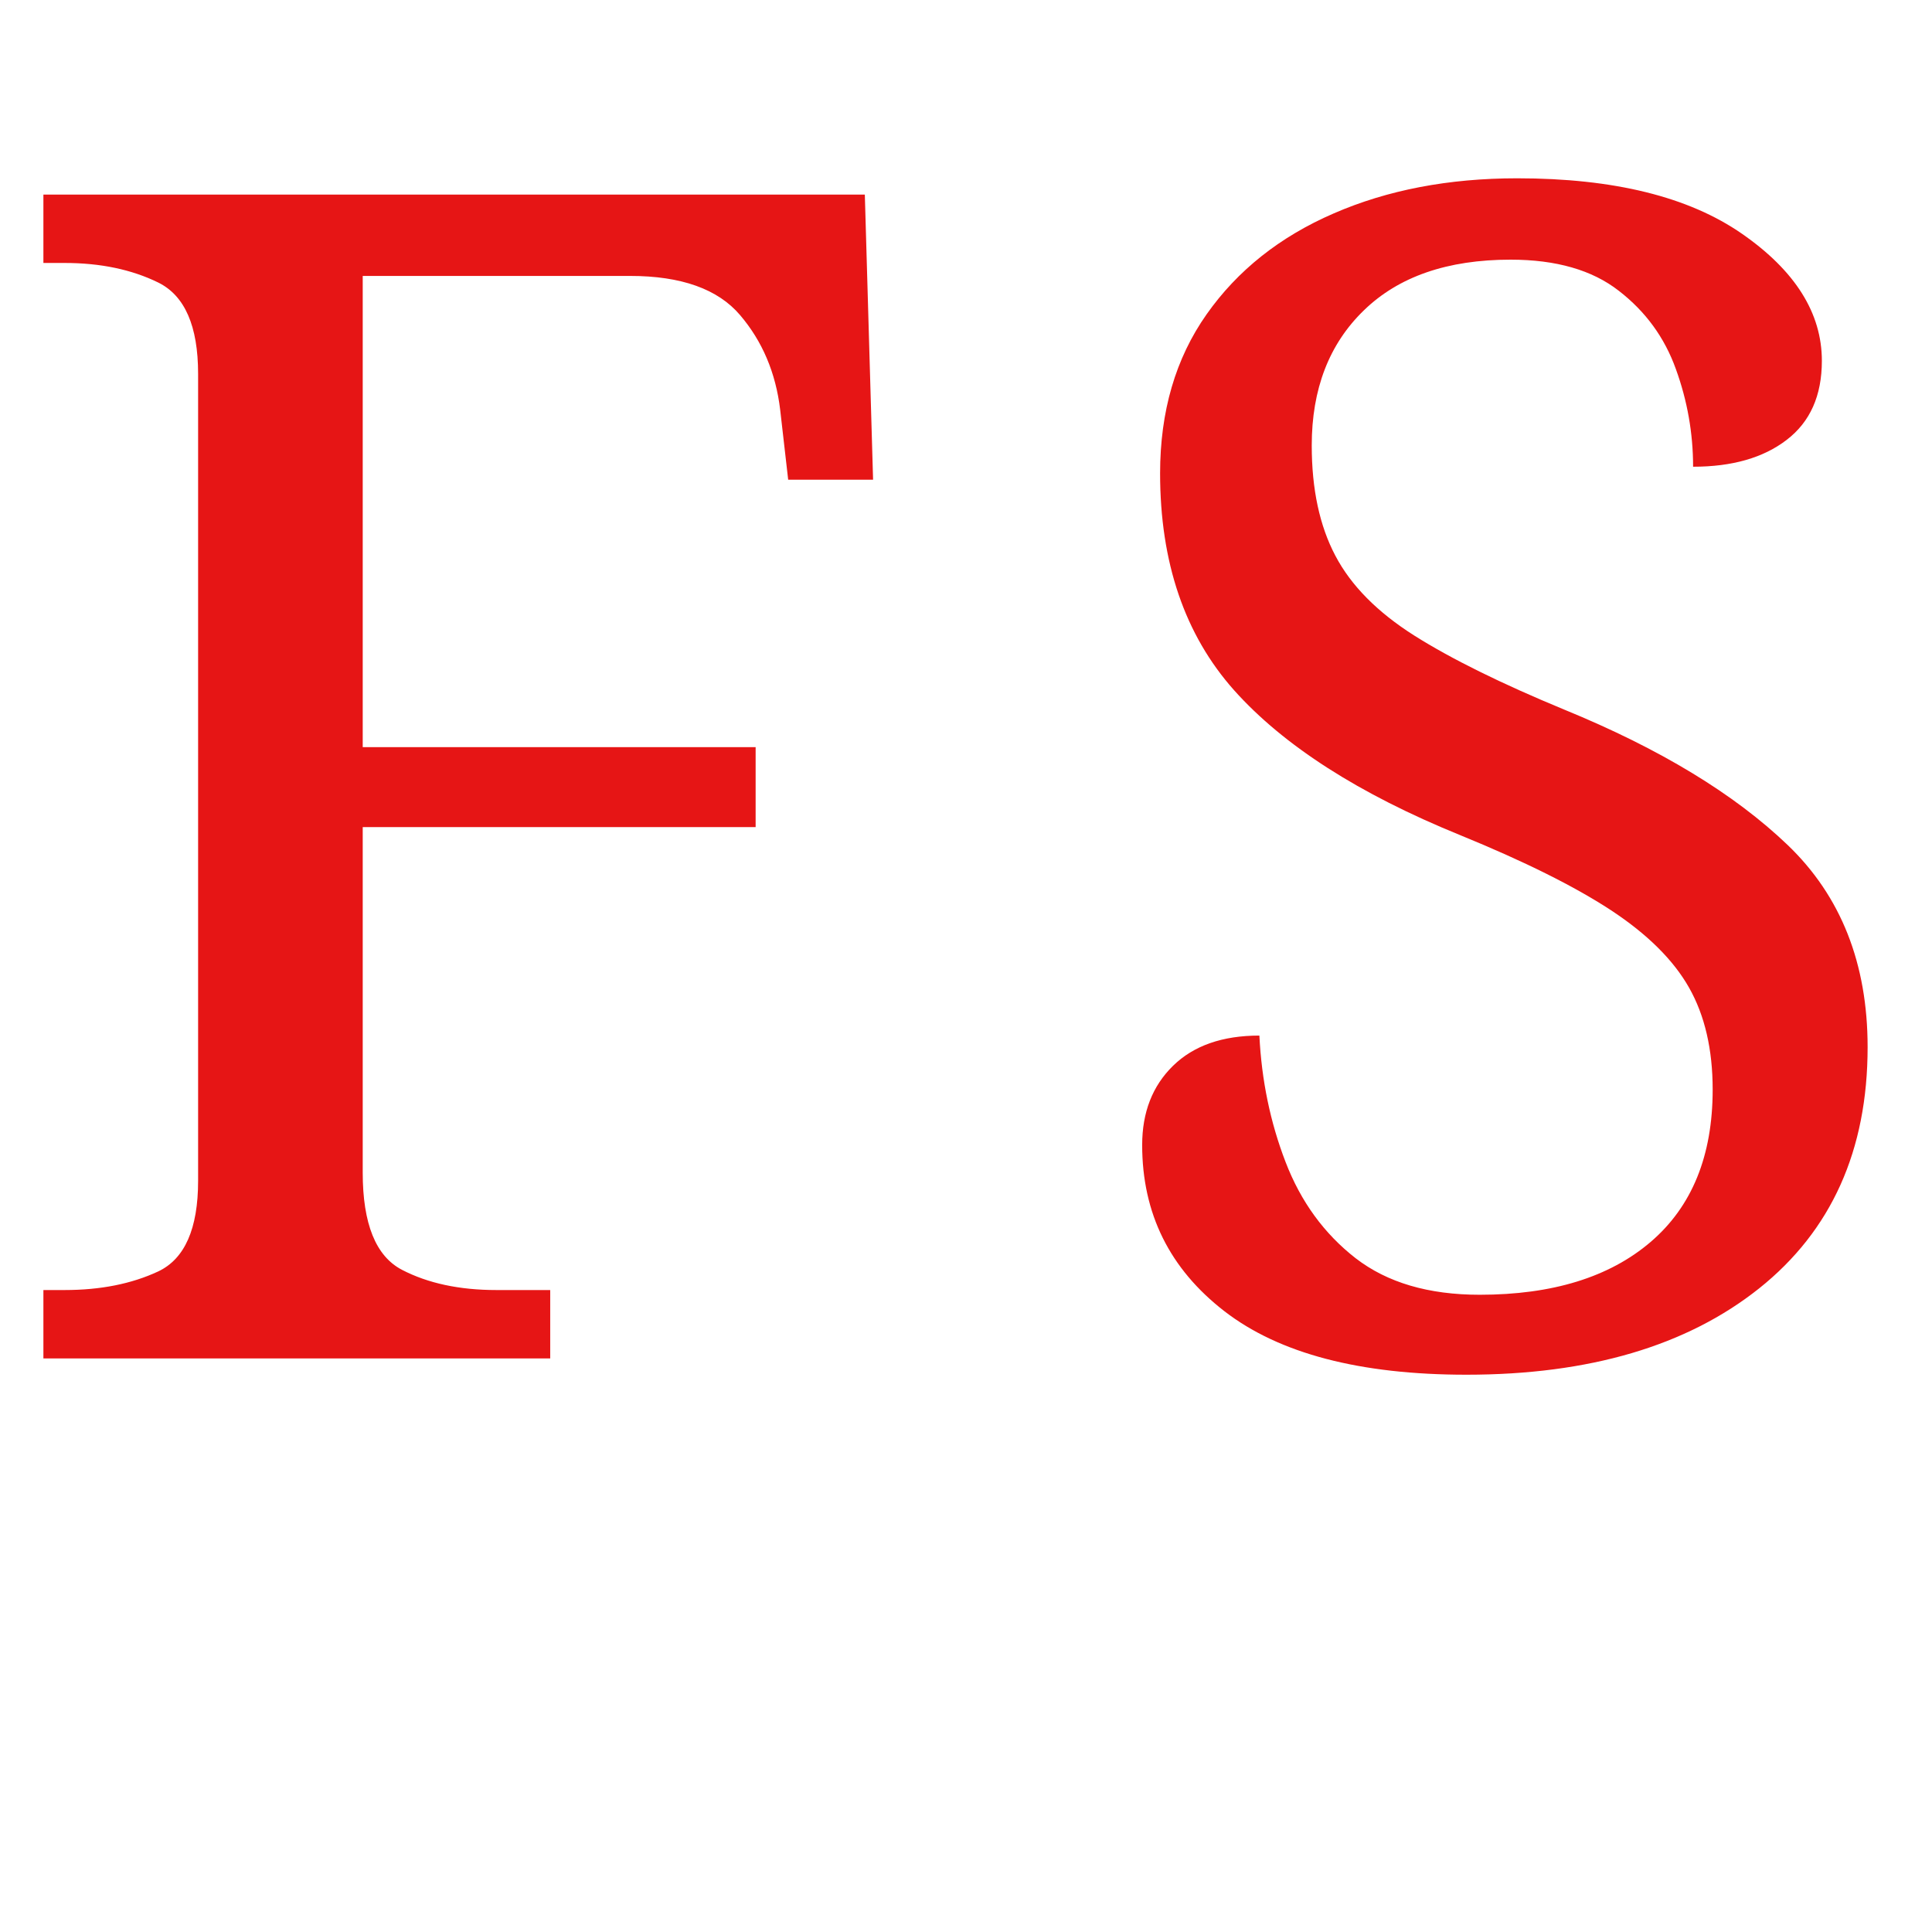
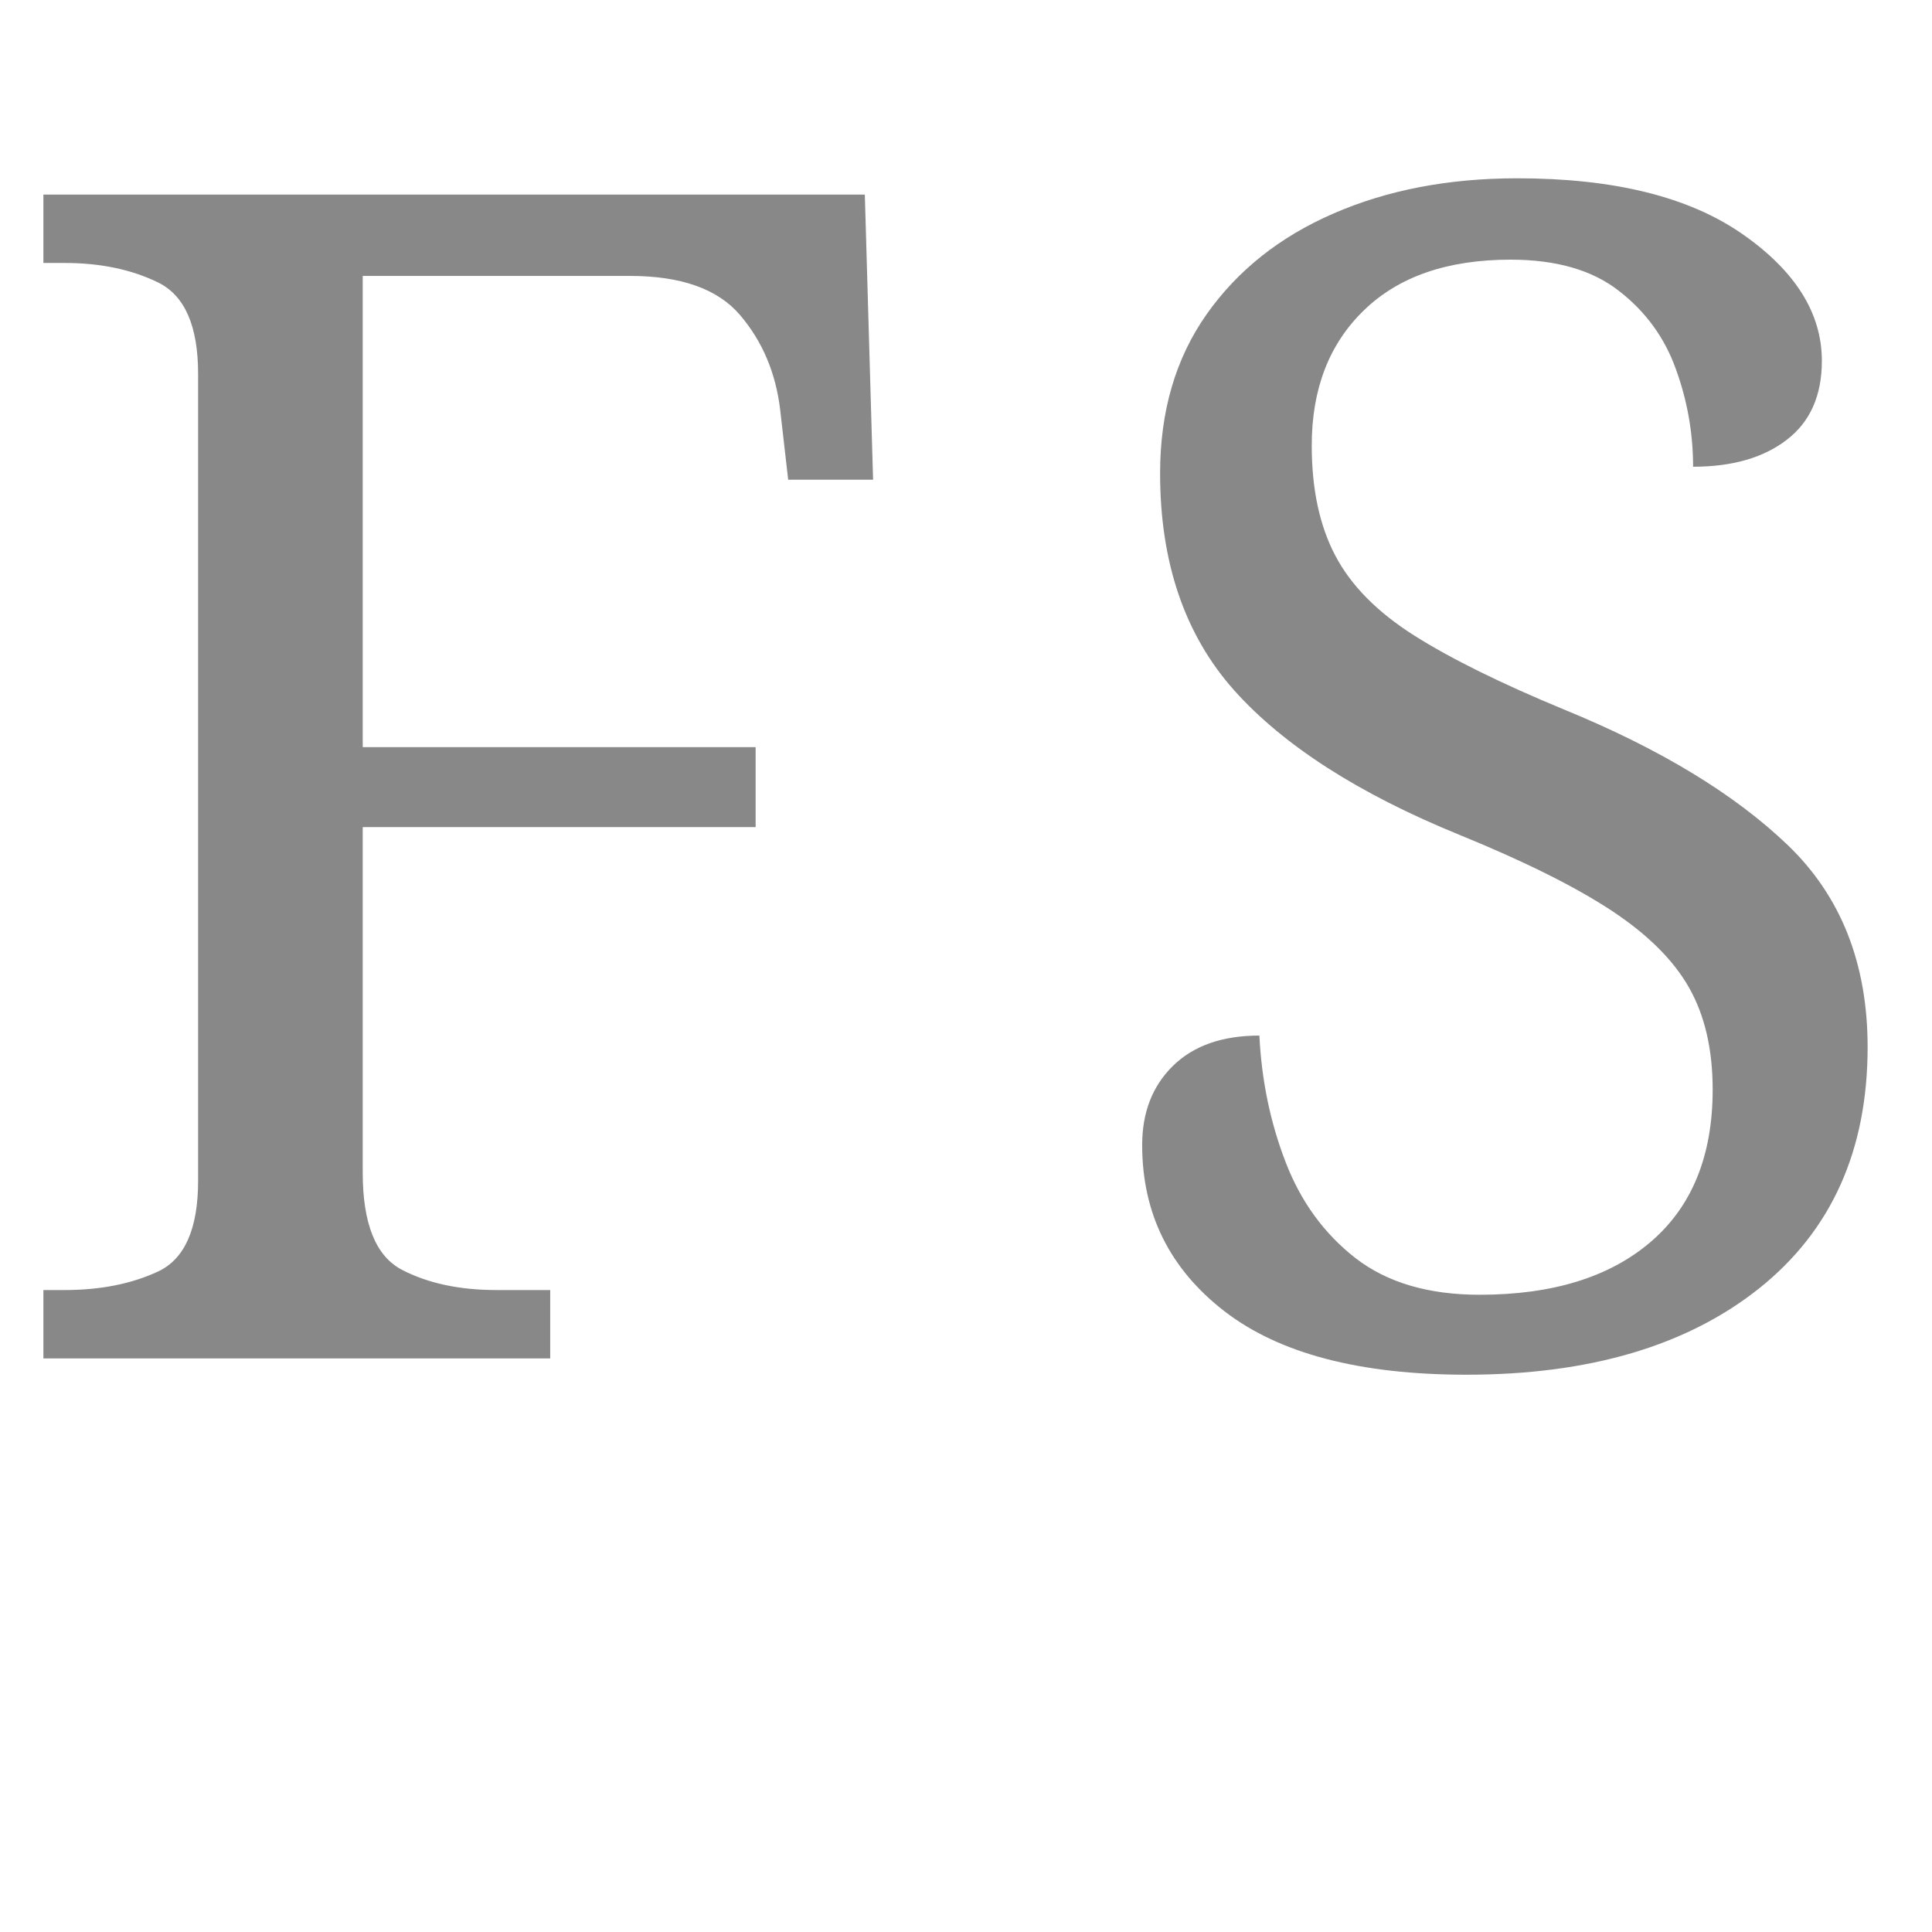
<svg xmlns="http://www.w3.org/2000/svg" viewBox="0 0 128 128">
-   <text x="64" y="90" font-family="SimSun, serif" font-size="108" font-weight="400" fill="#e61515" text-anchor="middle" letter-spacing="8">FS</text>
+   <text x="64" y="90" font-family="SimSun, serif" font-size="108" font-weight="400" fill="#888888" text-anchor="middle" letter-spacing="8">FS</text>
</svg>
